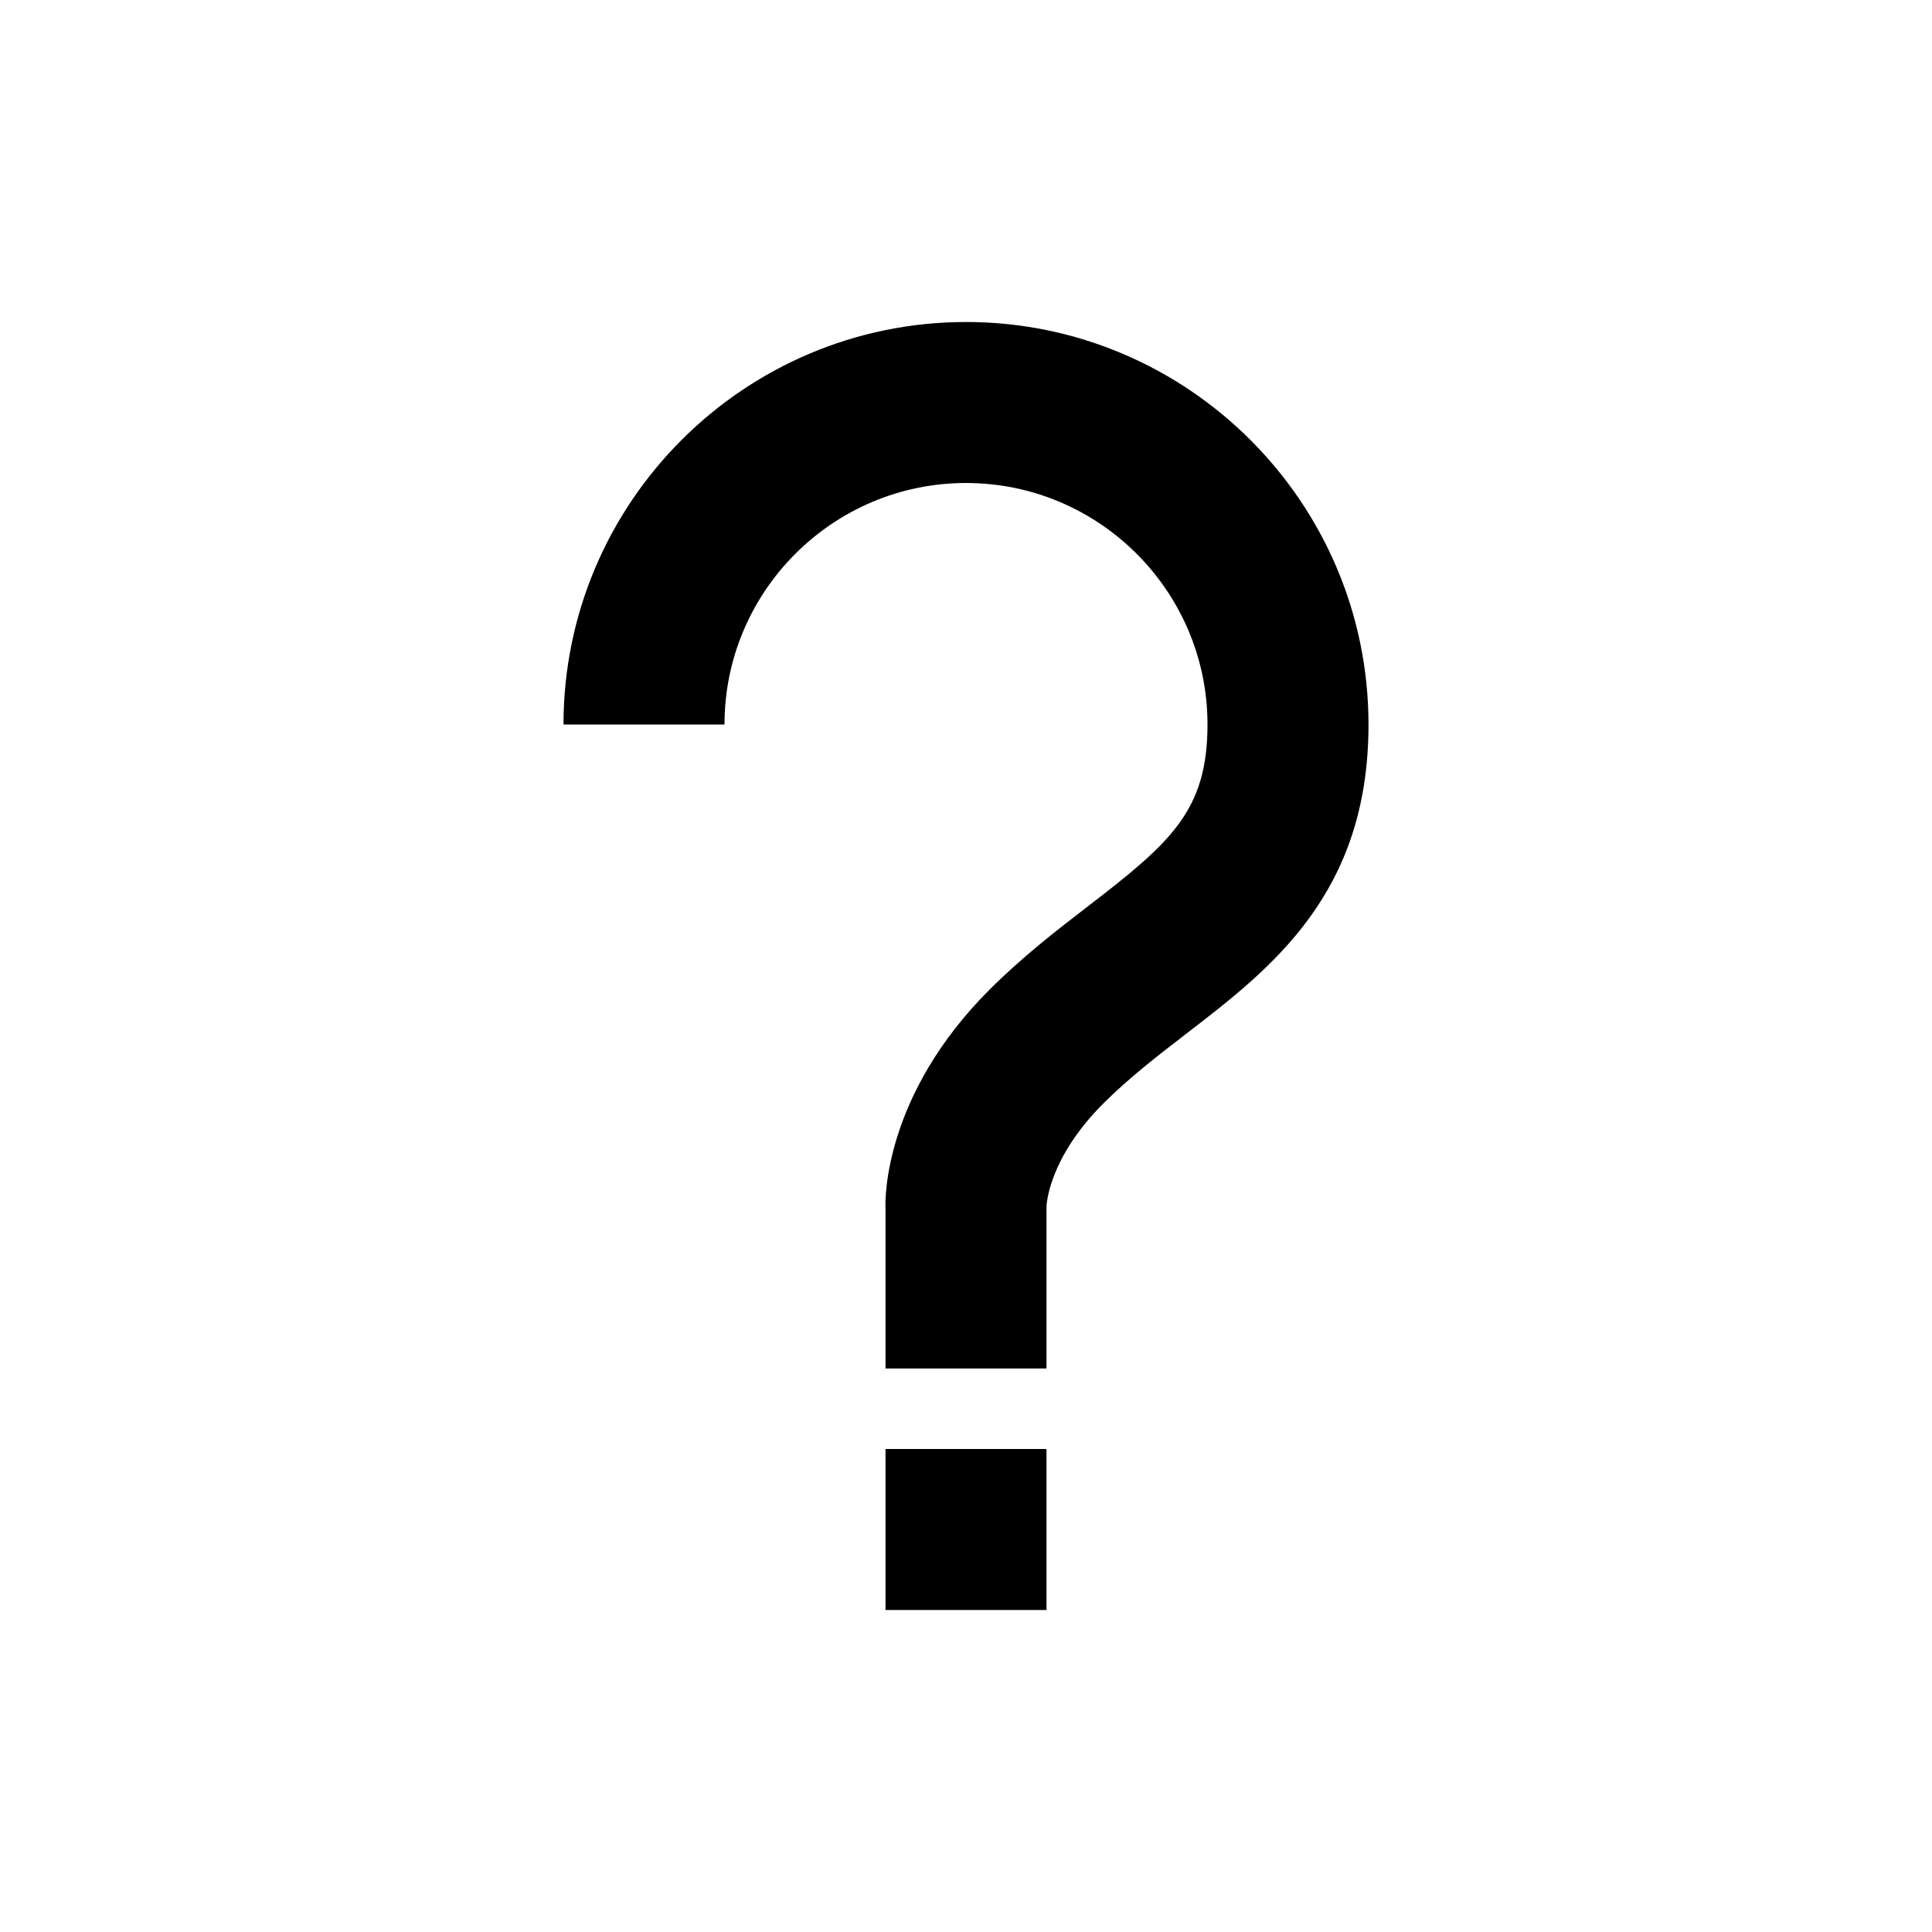
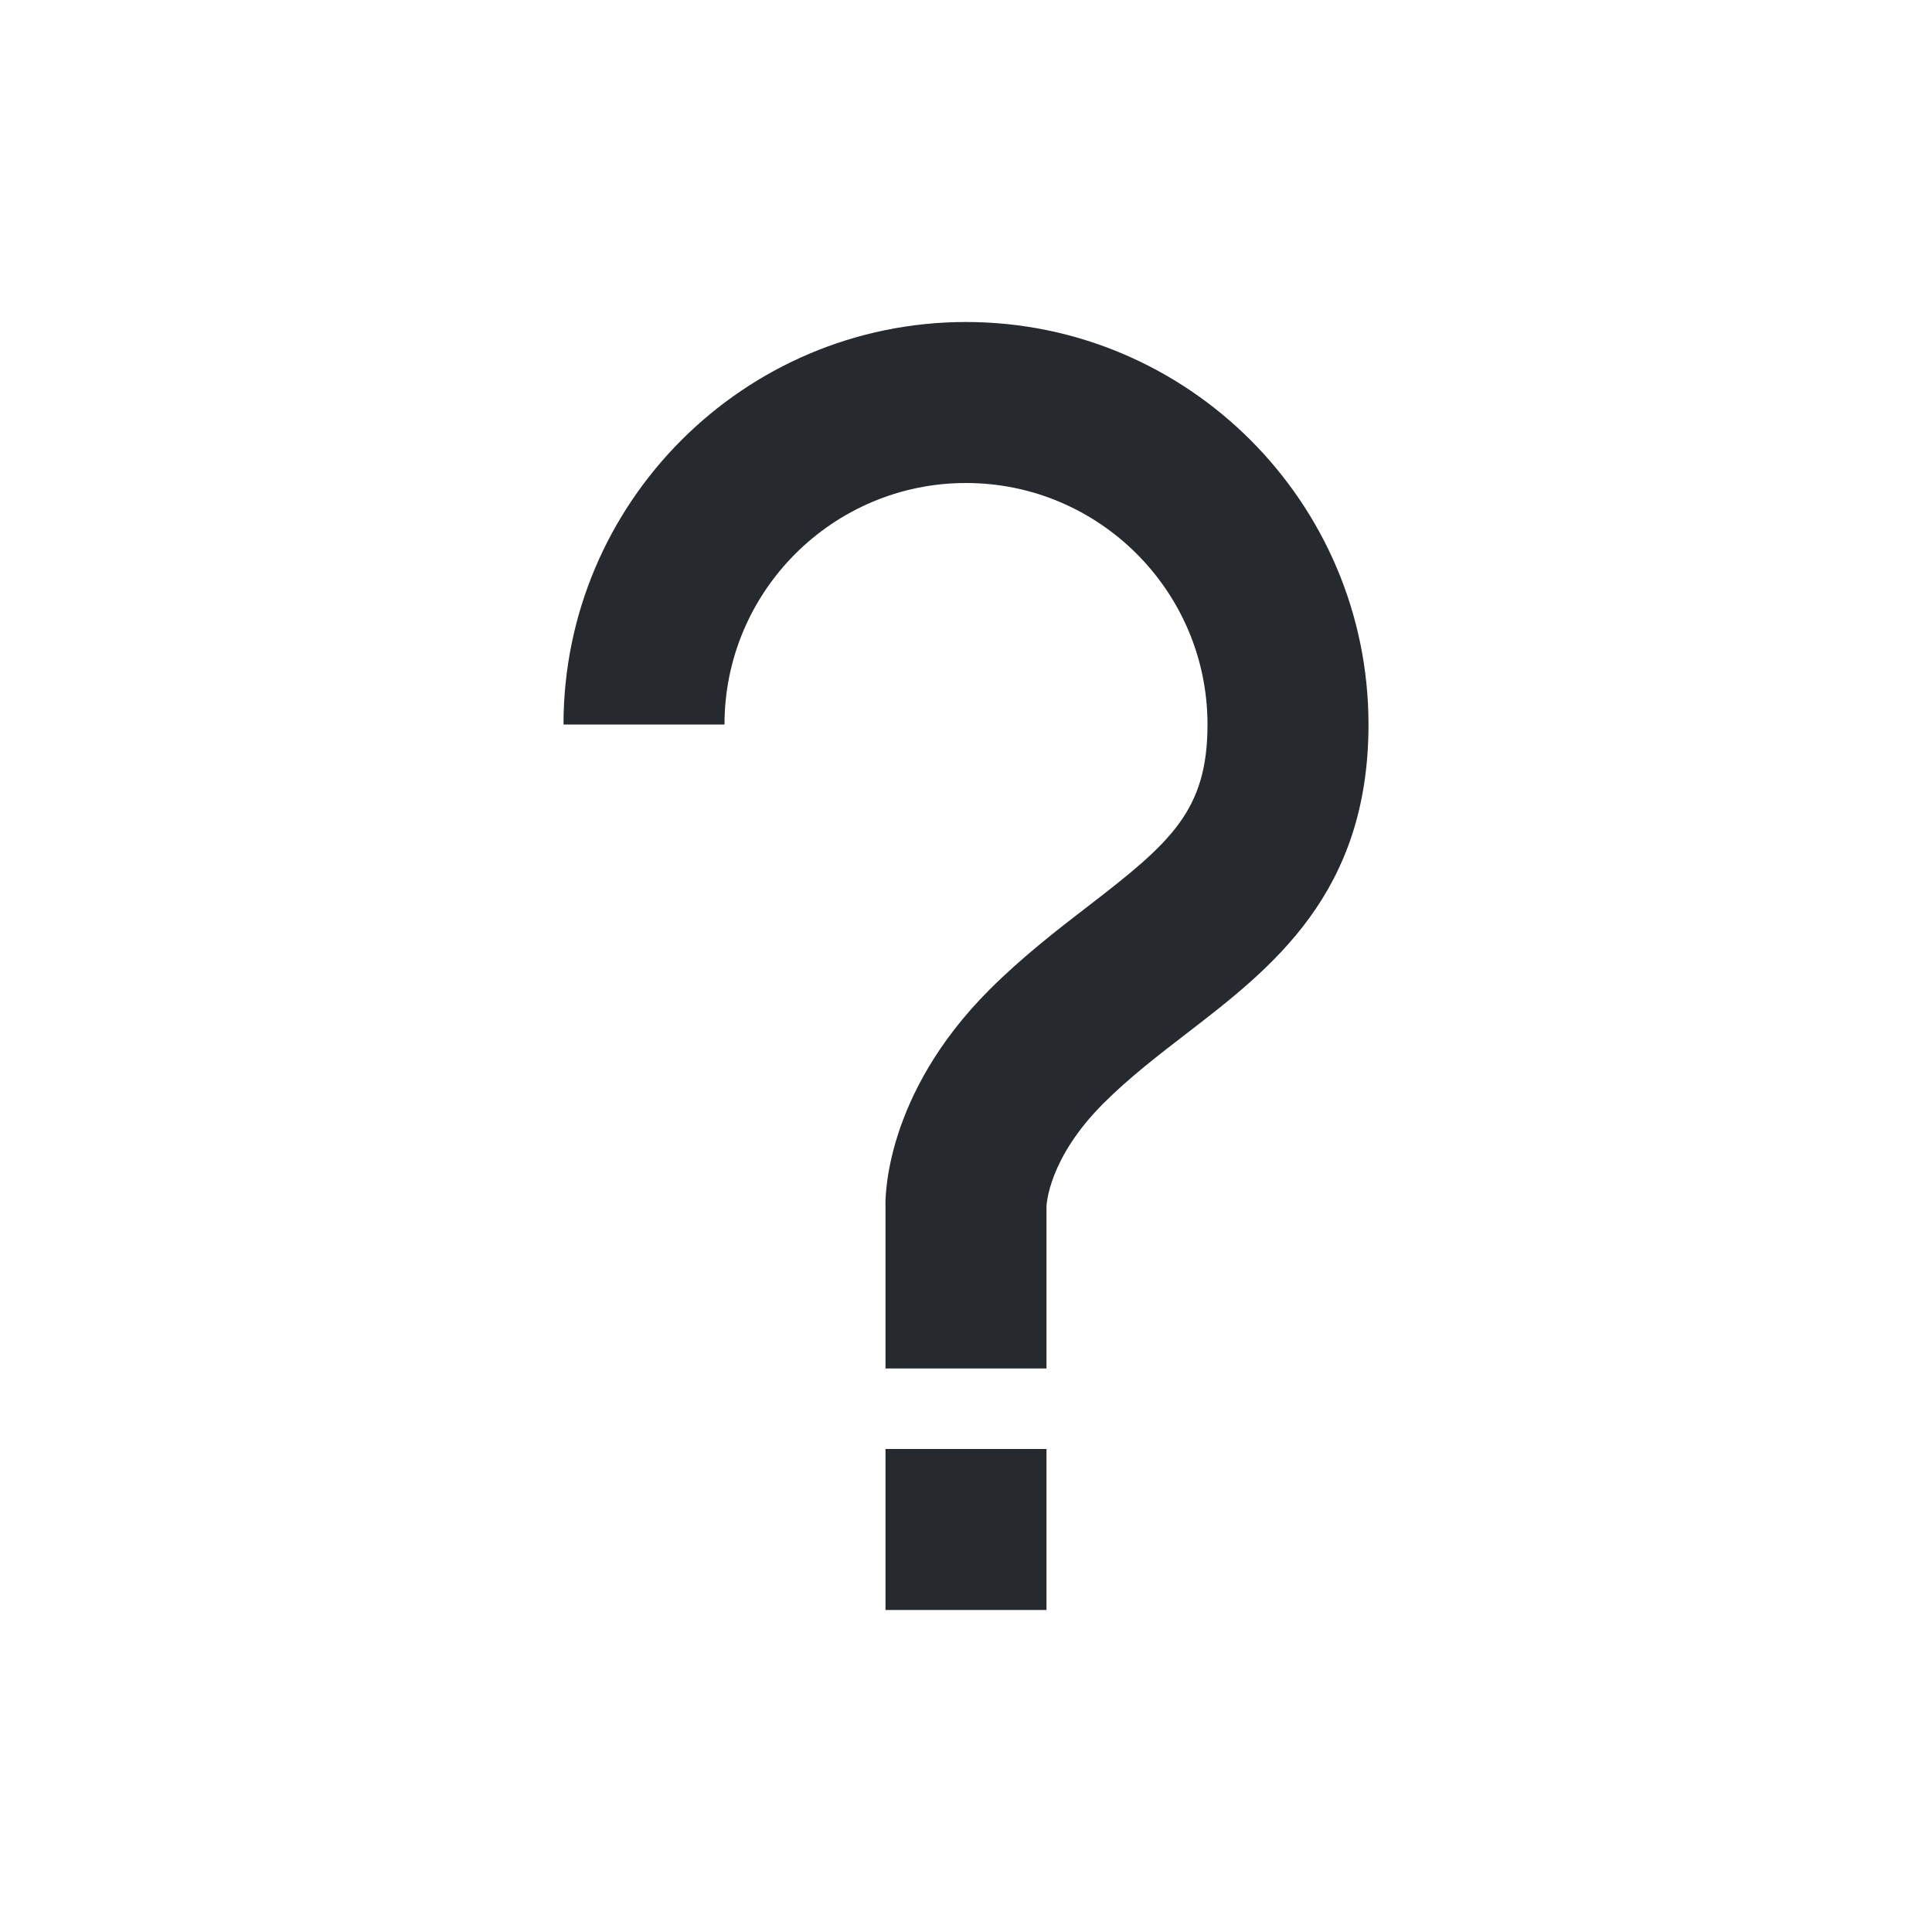
- <svg xmlns="http://www.w3.org/2000/svg" width="24" height="24" viewBox="0 0 24 24">
+ <svg xmlns="http://www.w3.org/2000/svg" width="24" height="24" viewBox="0 0 24 24" fill="#26292eff">
  <path d="M12 4C9.243 4 7 6.243 7 9h2c0-1.654 1.346-3 3-3s3 1.346 3 3c0 1.069-.454 1.465-1.481 2.255-.382.294-.813.626-1.226 1.038C10.981 13.604 10.995 14.897 11 15v2h2v-2.009c0-.024.023-.601.707-1.284.32-.32.682-.598 1.031-.867C15.798 12.024 17 11.1 17 9 17 6.243 14.757 4 12 4zM11 18H13V20H11z" />
</svg>
